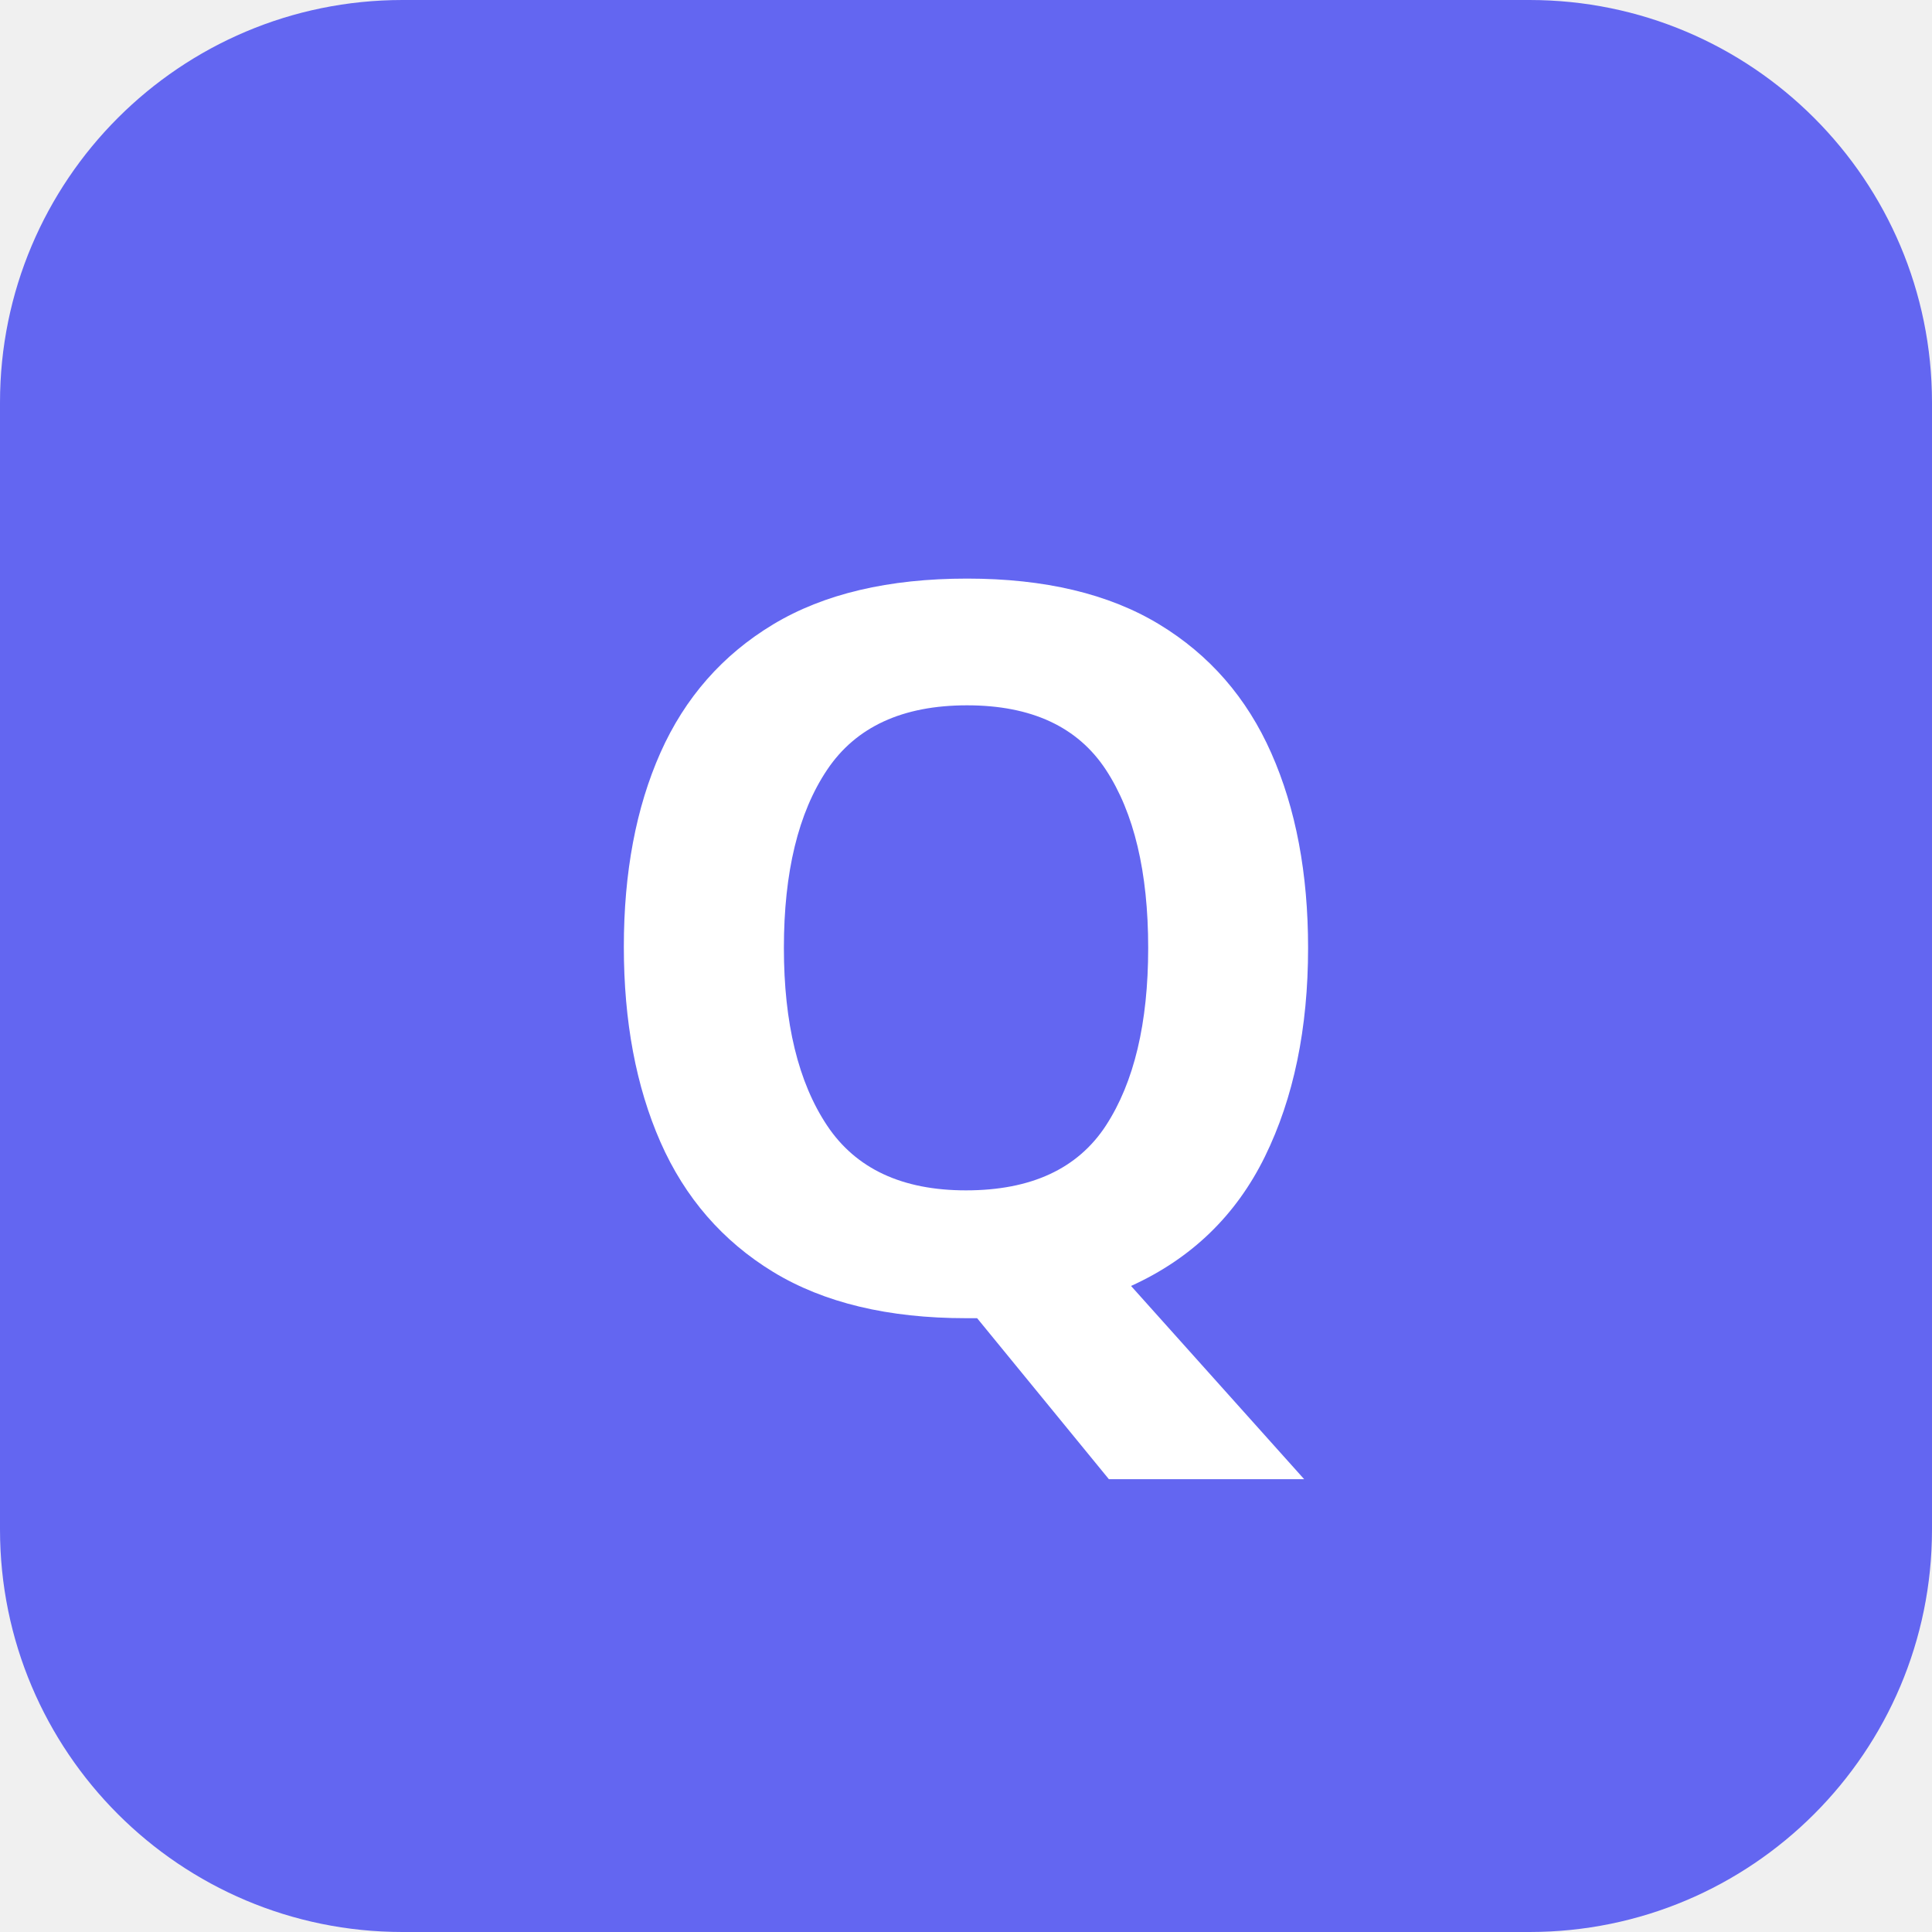
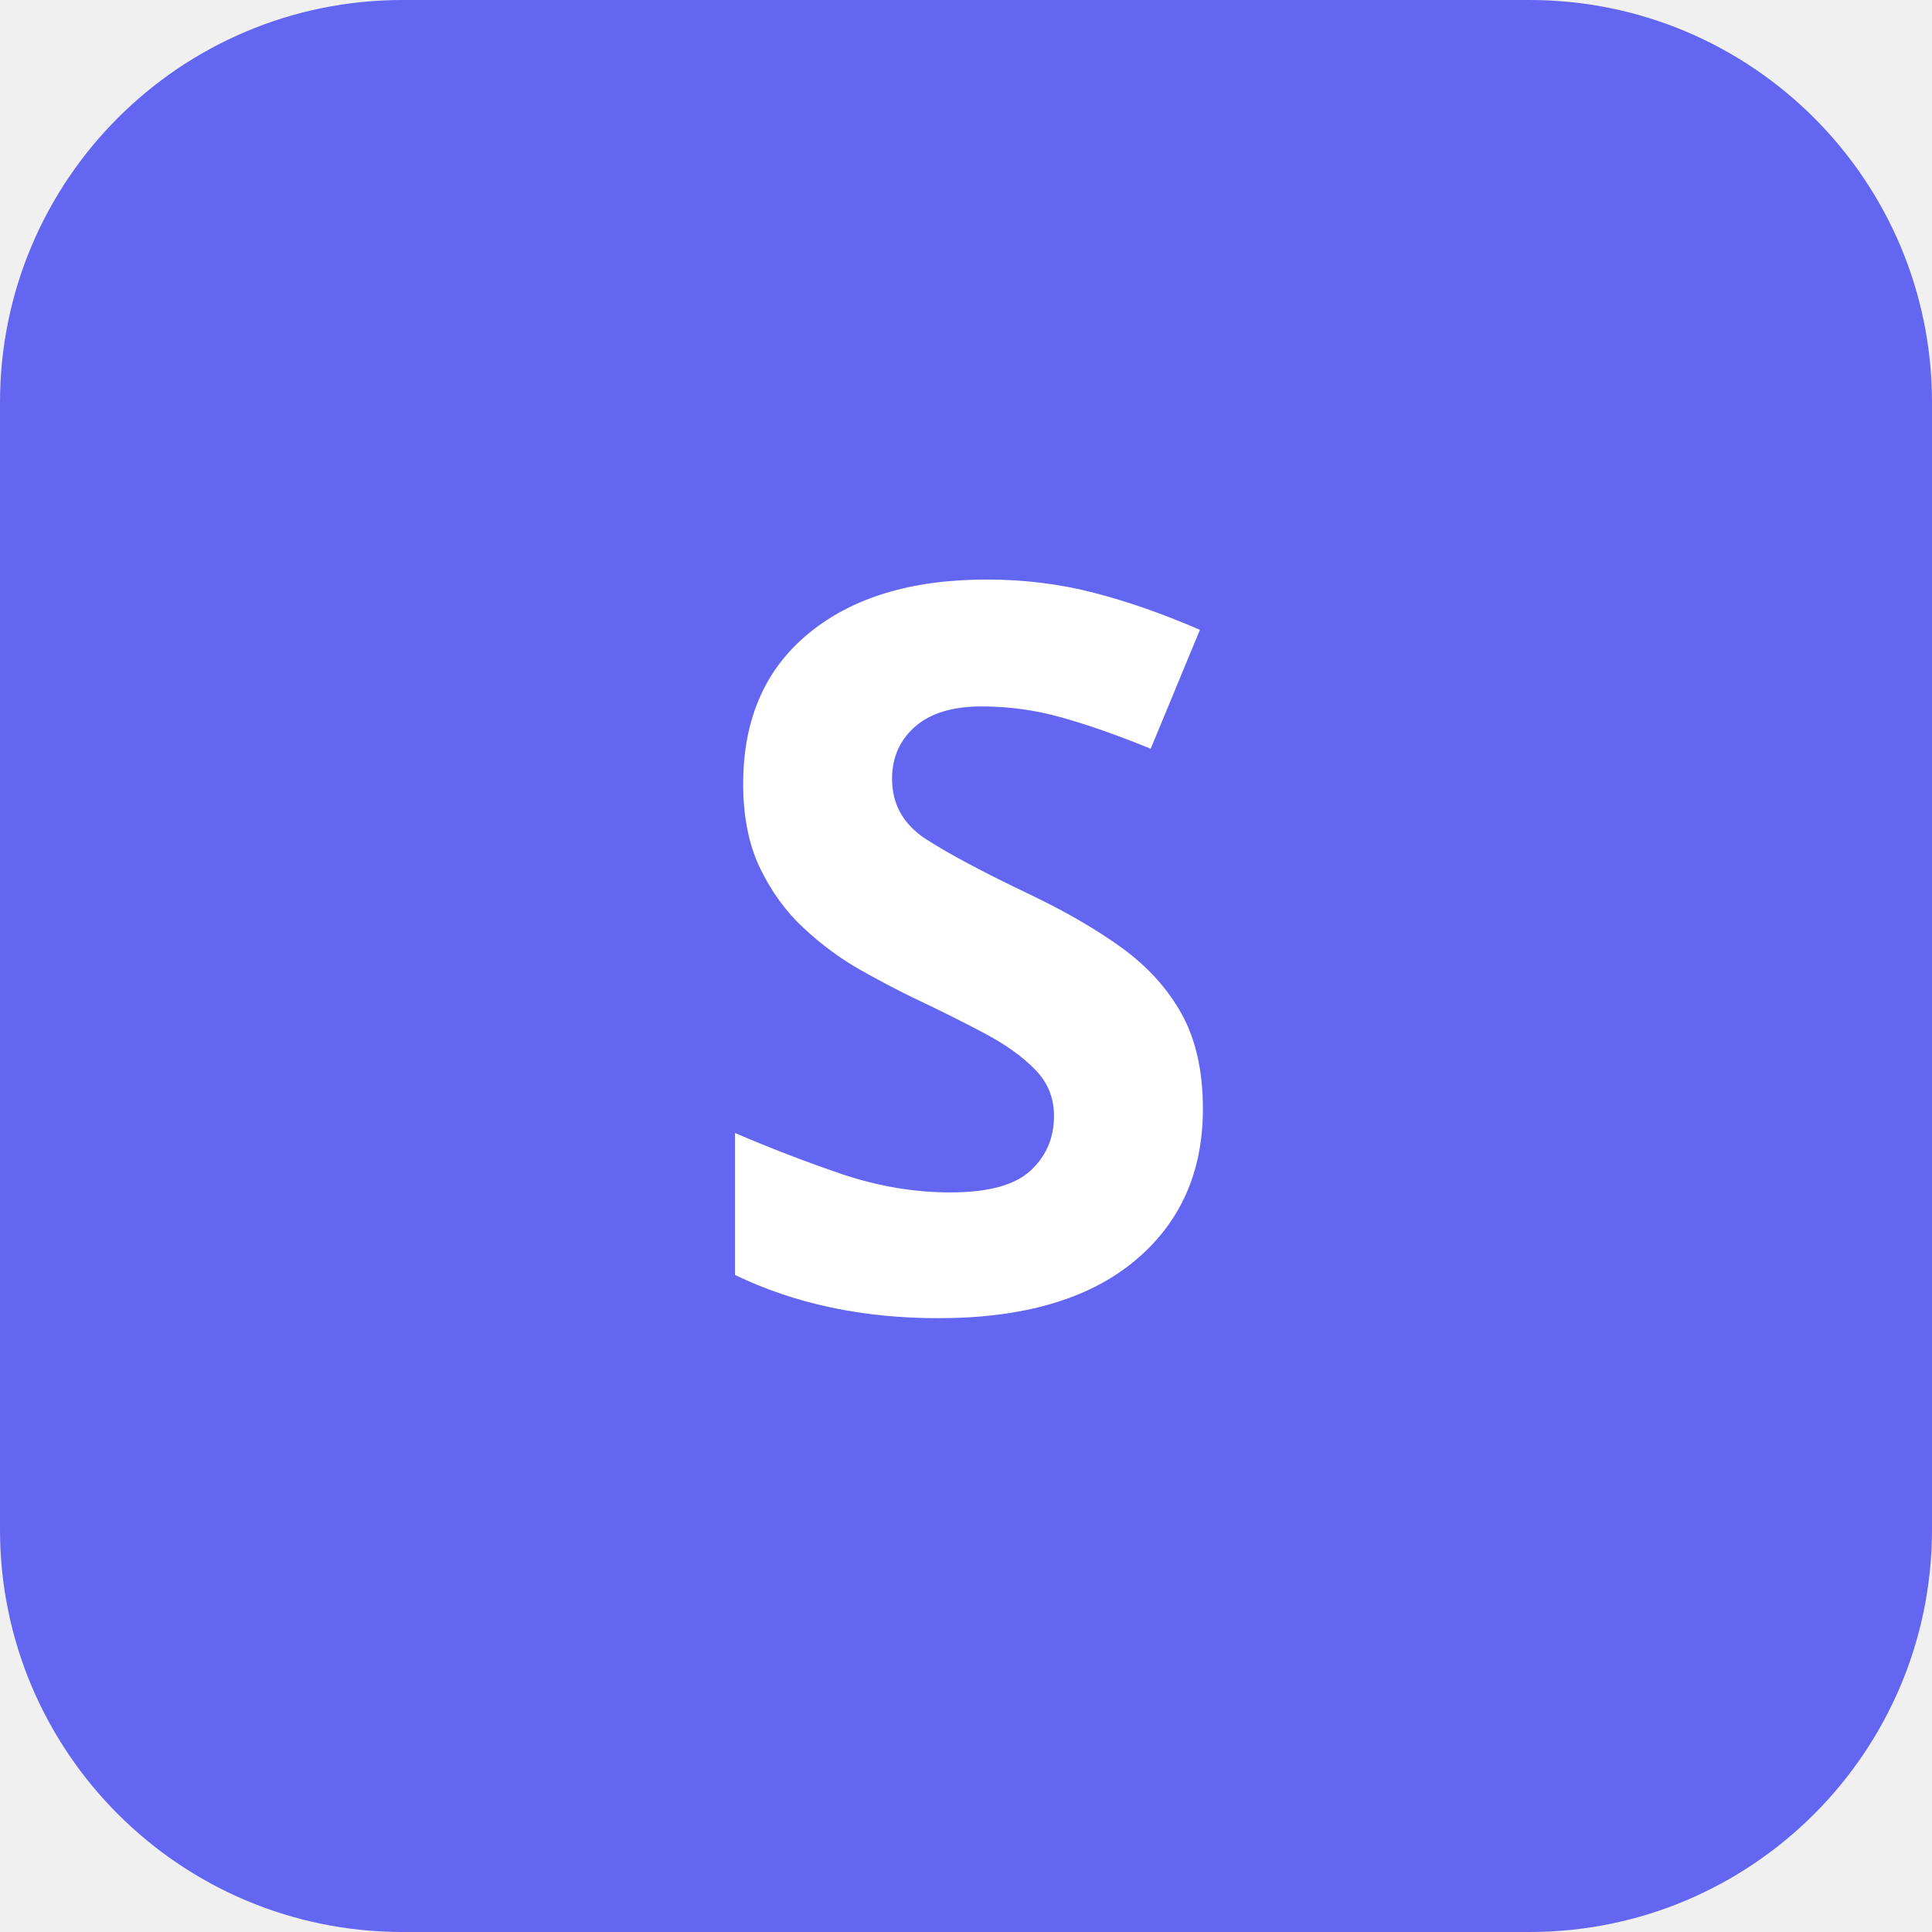
<svg xmlns="http://www.w3.org/2000/svg" viewBox="0 0 192 192" width="192" height="192">
  <rect width="192" height="192" rx="40" fill="#6366f1" />
-   <text x="96" y="130" font-family="Arial Black, sans-serif" font-size="100" font-weight="900" text-anchor="middle" fill="white">Q</text>
+   <text x="96" y="130" font-family="Arial Black, sans-serif" font-size="100" font-weight="900" text-anchor="middle" fill="white">S</text>
</svg>
